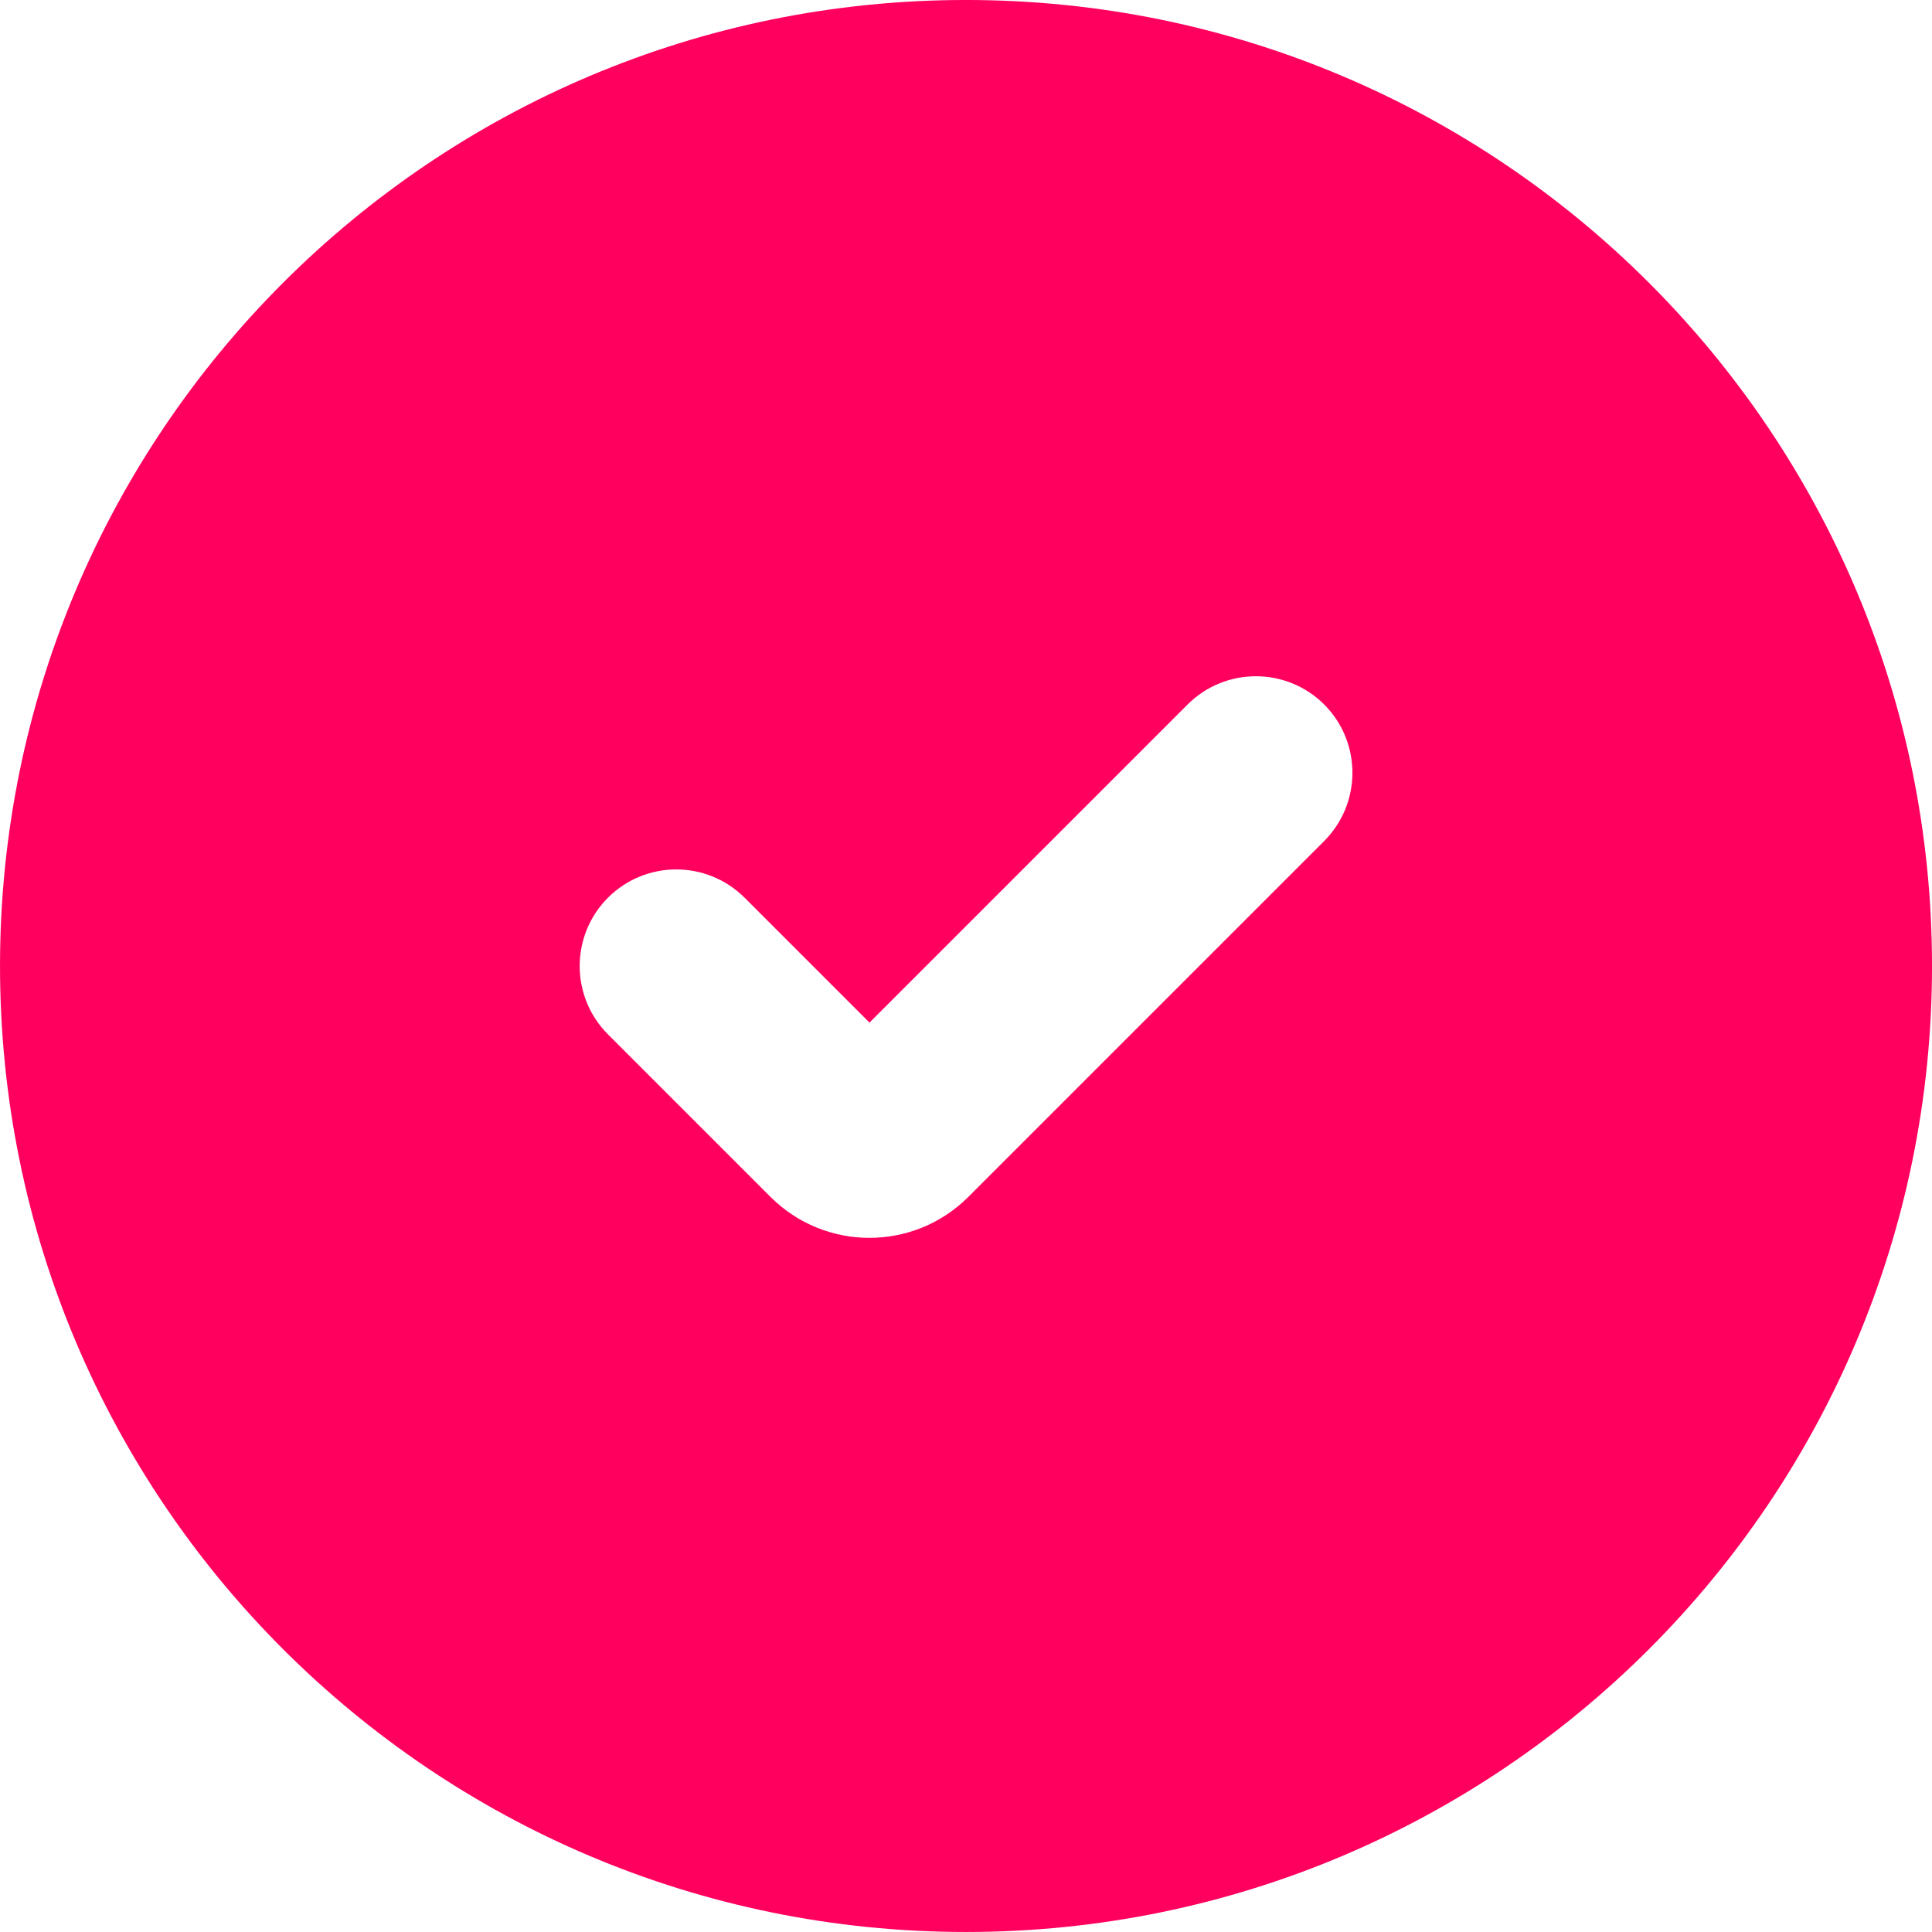
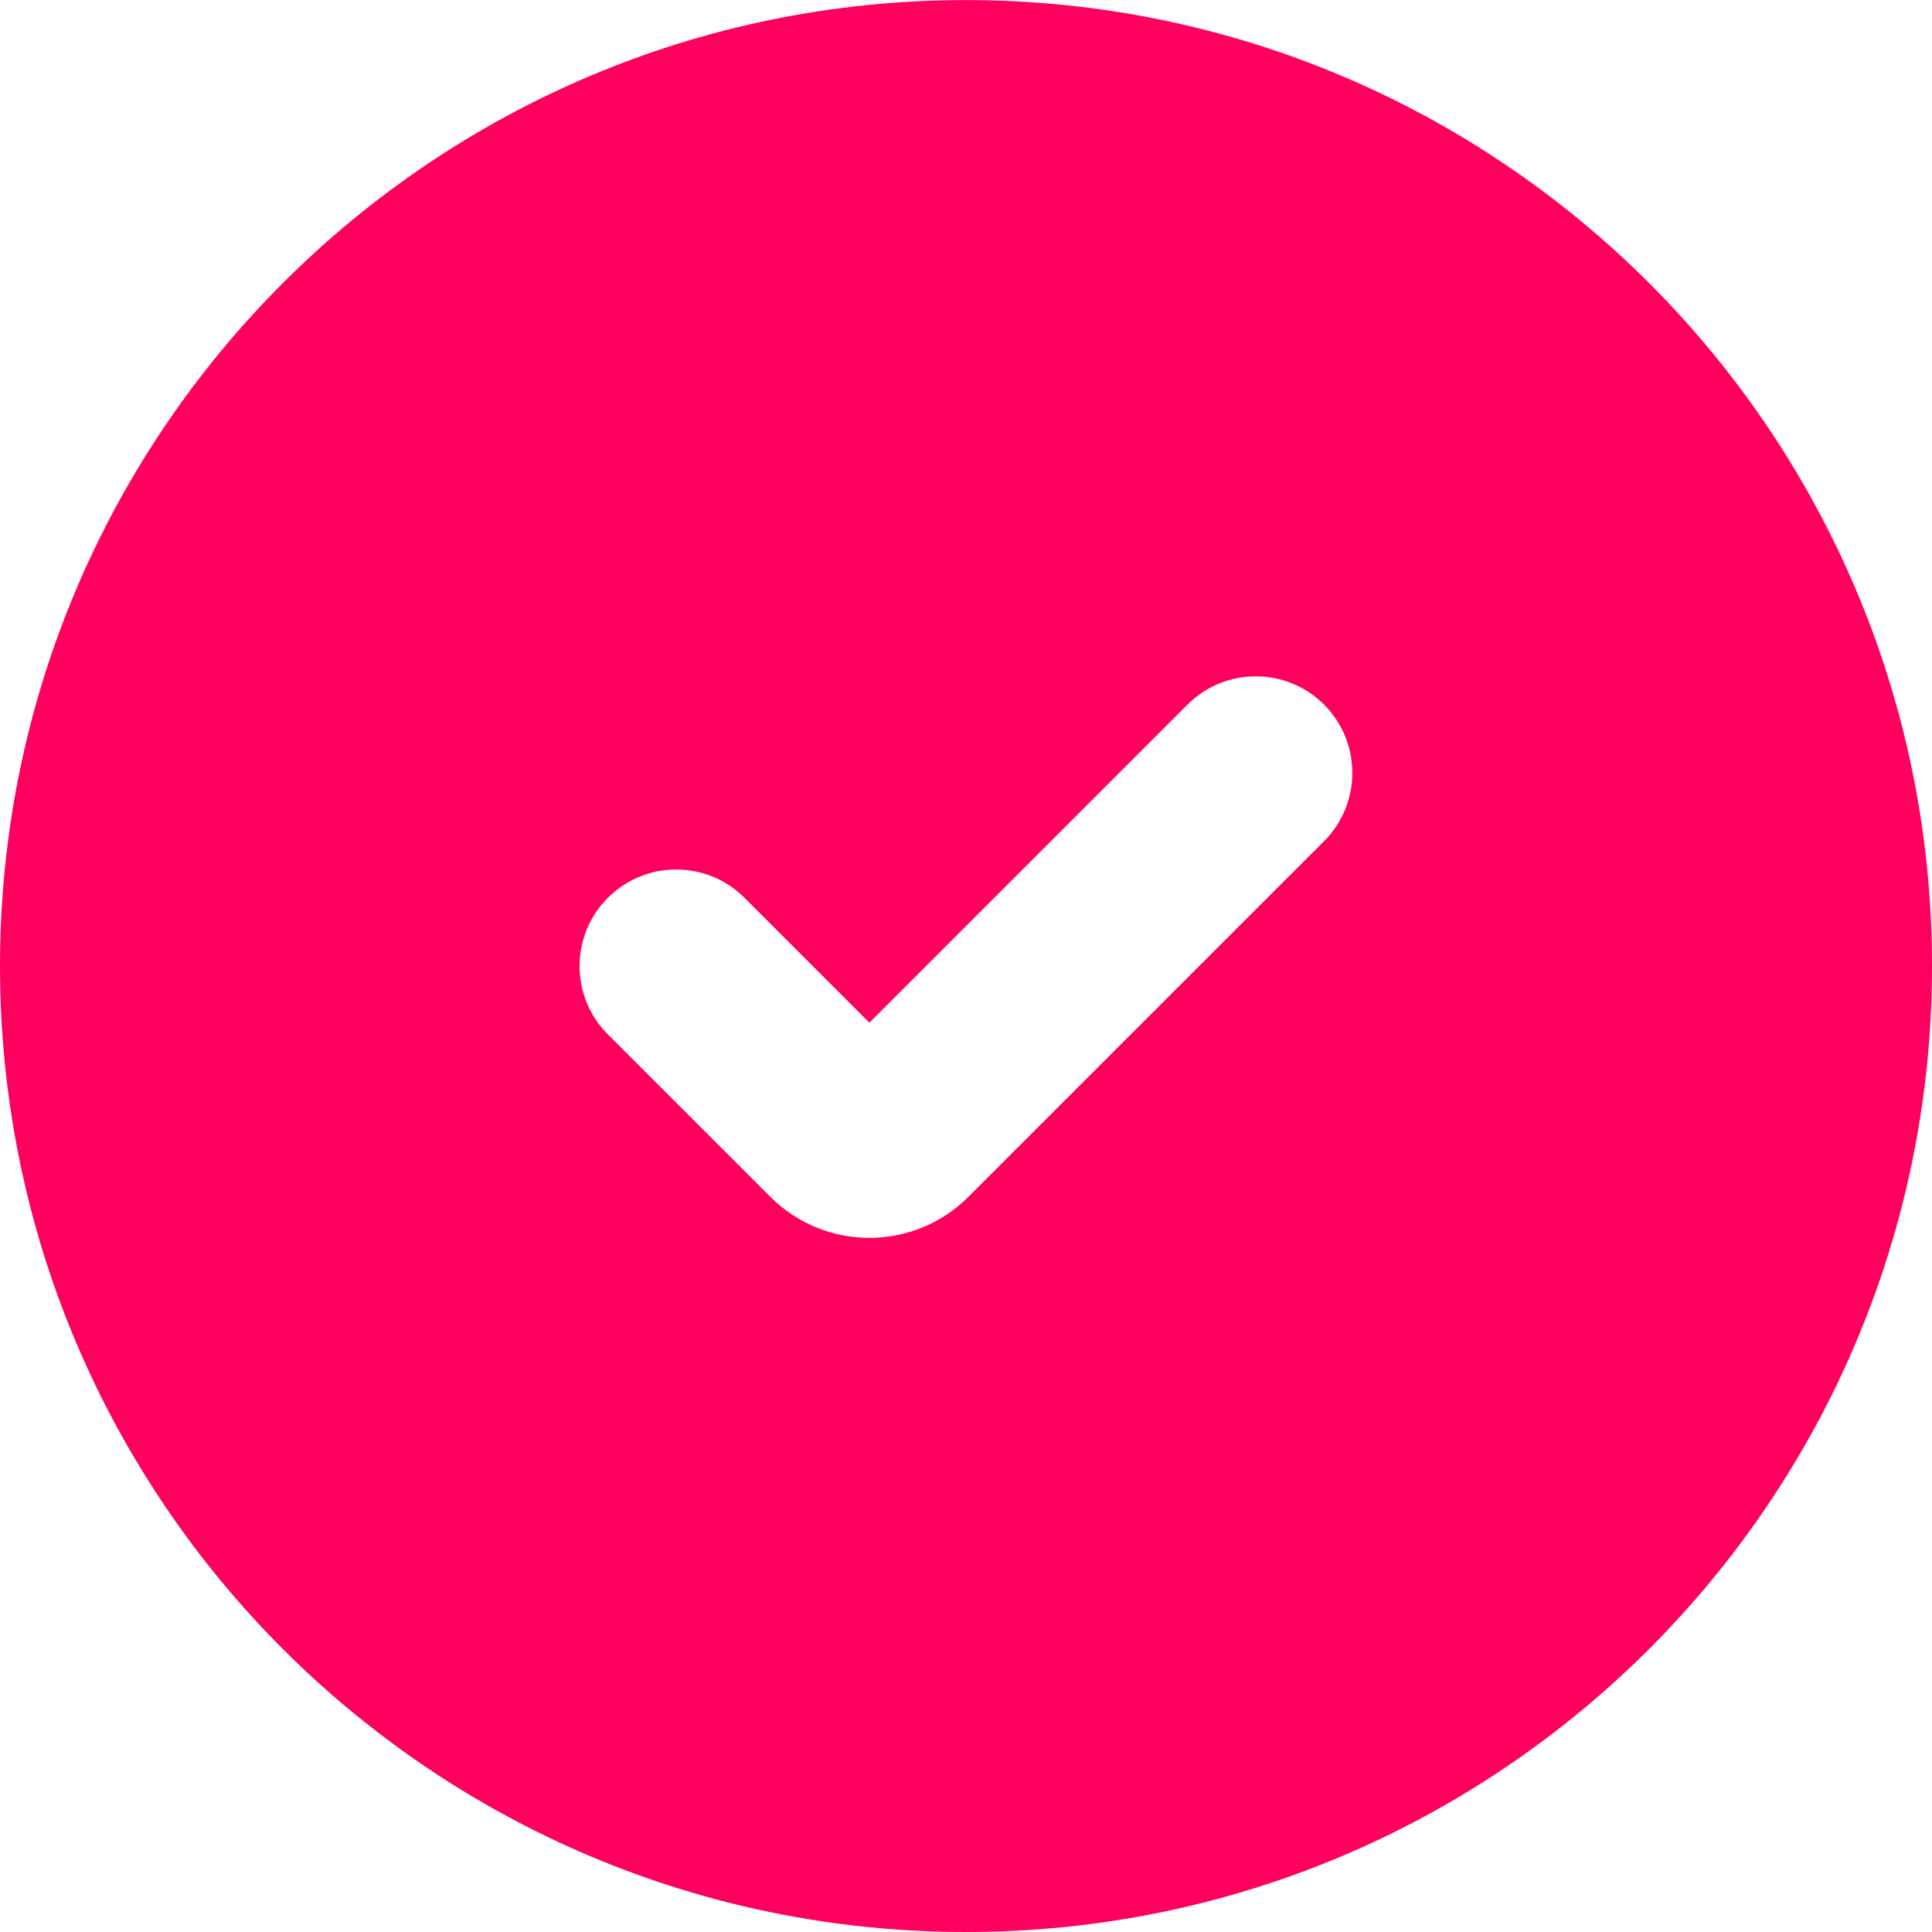
- <svg xmlns="http://www.w3.org/2000/svg" width="25.522mm" height="25.522mm" viewBox="0 0 25.522 25.522" version="1.1" id="svg1">
-   <defs id="defs1" />
-   <g id="layer1" transform="translate(-111.9188,-234.1562)">
-     <path fill-rule="evenodd" clip-rule="evenodd" d="m 111.919,246.917 c 0,-7.048 5.713,-12.761 12.761,-12.761 7.048,0 12.761,5.713 12.761,12.761 0,7.048 -5.713,12.761 -12.761,12.761 -7.048,0 -12.761,-5.713 -12.761,-12.761 z m 17.492,-3.455 c 0.498,0.498 0.498,1.306 0,1.805 l -4.7,4.7 c -0.722,0.722 -1.892,0.722 -2.614,0 l -2.147,-2.147 c -0.498,-0.498 -0.498,-1.306 0,-1.805 0.498,-0.498 1.306,-0.498 1.805,0 l 1.65,1.65 4.202,-4.202 c 0.498,-0.498 1.306,-0.498 1.805,0 z" fill="#323232" id="path1-3" style="fill:#ff005f;fill-opacity:1;stroke-width:1.276" />
-   </g>
+ <svg xmlns="http://www.w3.org/2000/svg" width="96.461" height="96.461" viewBox="0 0 25.522 25.522">
+   <path fill="#323232" fill-rule="evenodd" d="M111.919 246.917c0-7.047 5.713-12.76 12.76-12.76 7.048 0 12.762 5.713 12.762 12.76 0 7.048-5.714 12.761-12.761 12.761-7.048 0-12.761-5.713-12.761-12.76m17.491-3.454a1.276 1.276 0 0 1 0 1.804l-4.7 4.7a1.85 1.85 0 0 1-2.613 0l-2.148-2.147a1.276 1.276 0 0 1 1.805-1.805l1.65 1.65 4.202-4.202a1.276 1.276 0 0 1 1.804 0" clip-rule="evenodd" style="fill:#ff005f;fill-opacity:1;stroke-width:1.276" transform="translate(-111.919 -234.156)" />
</svg>
